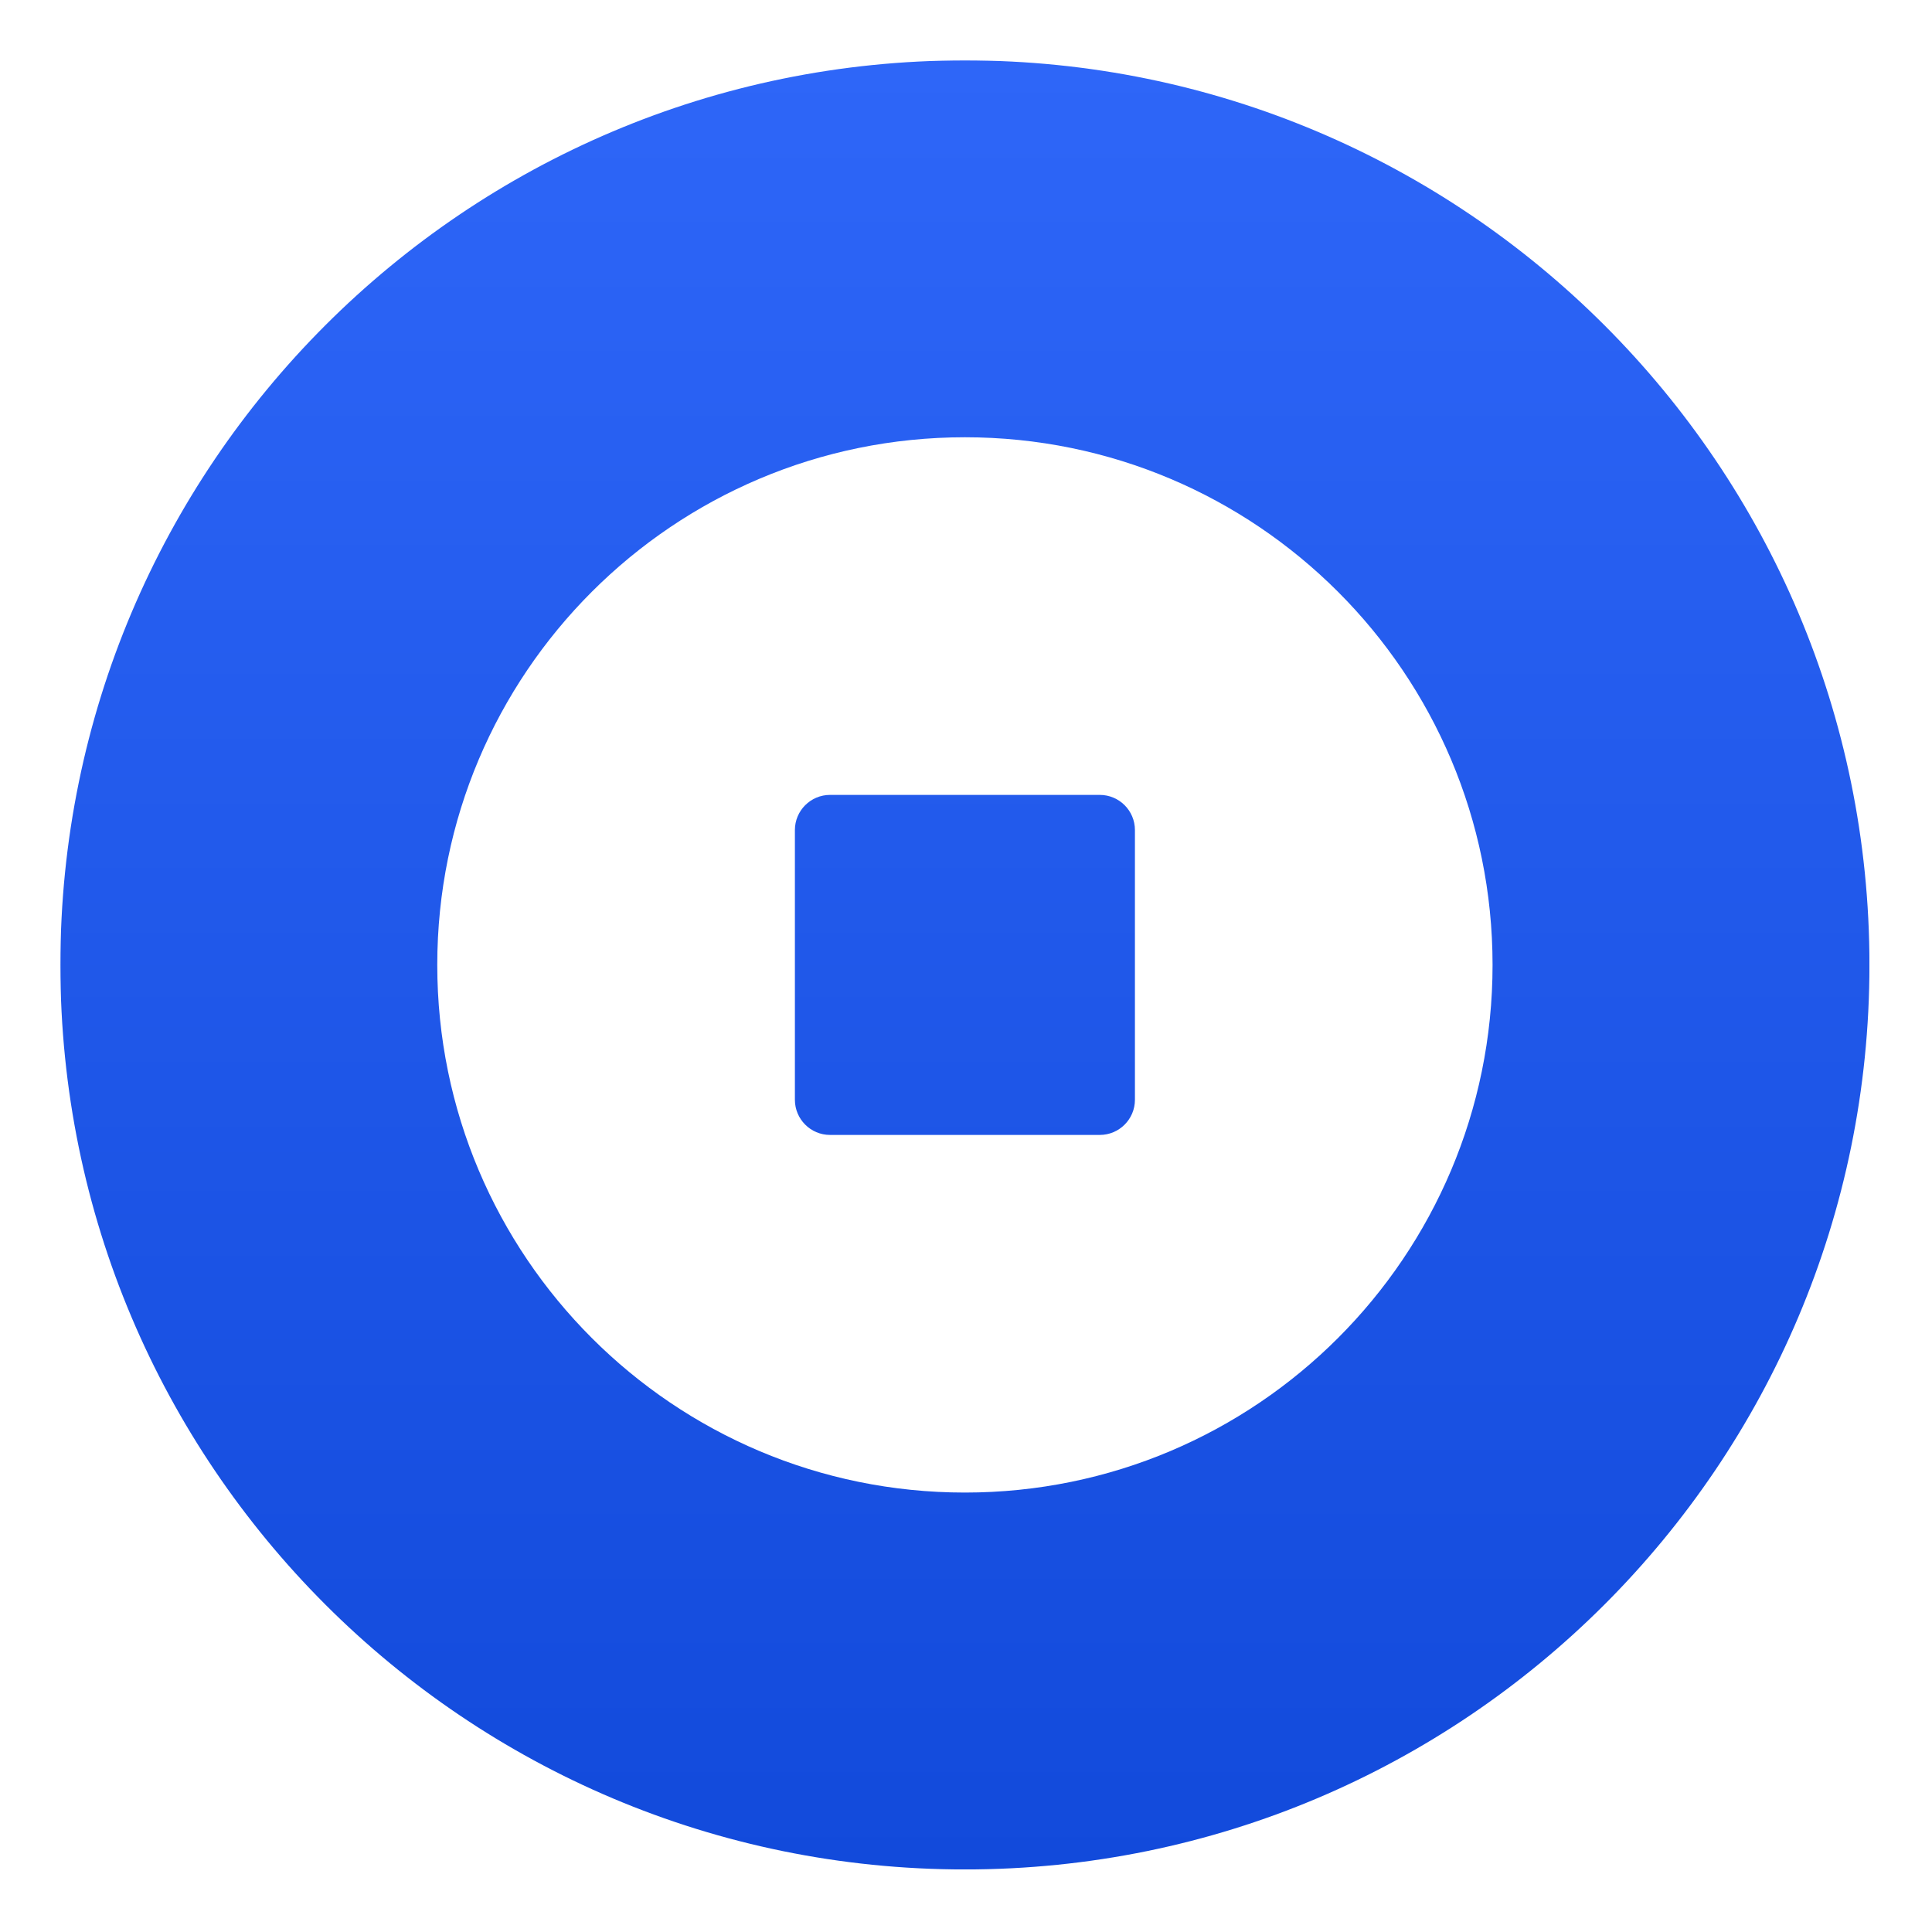
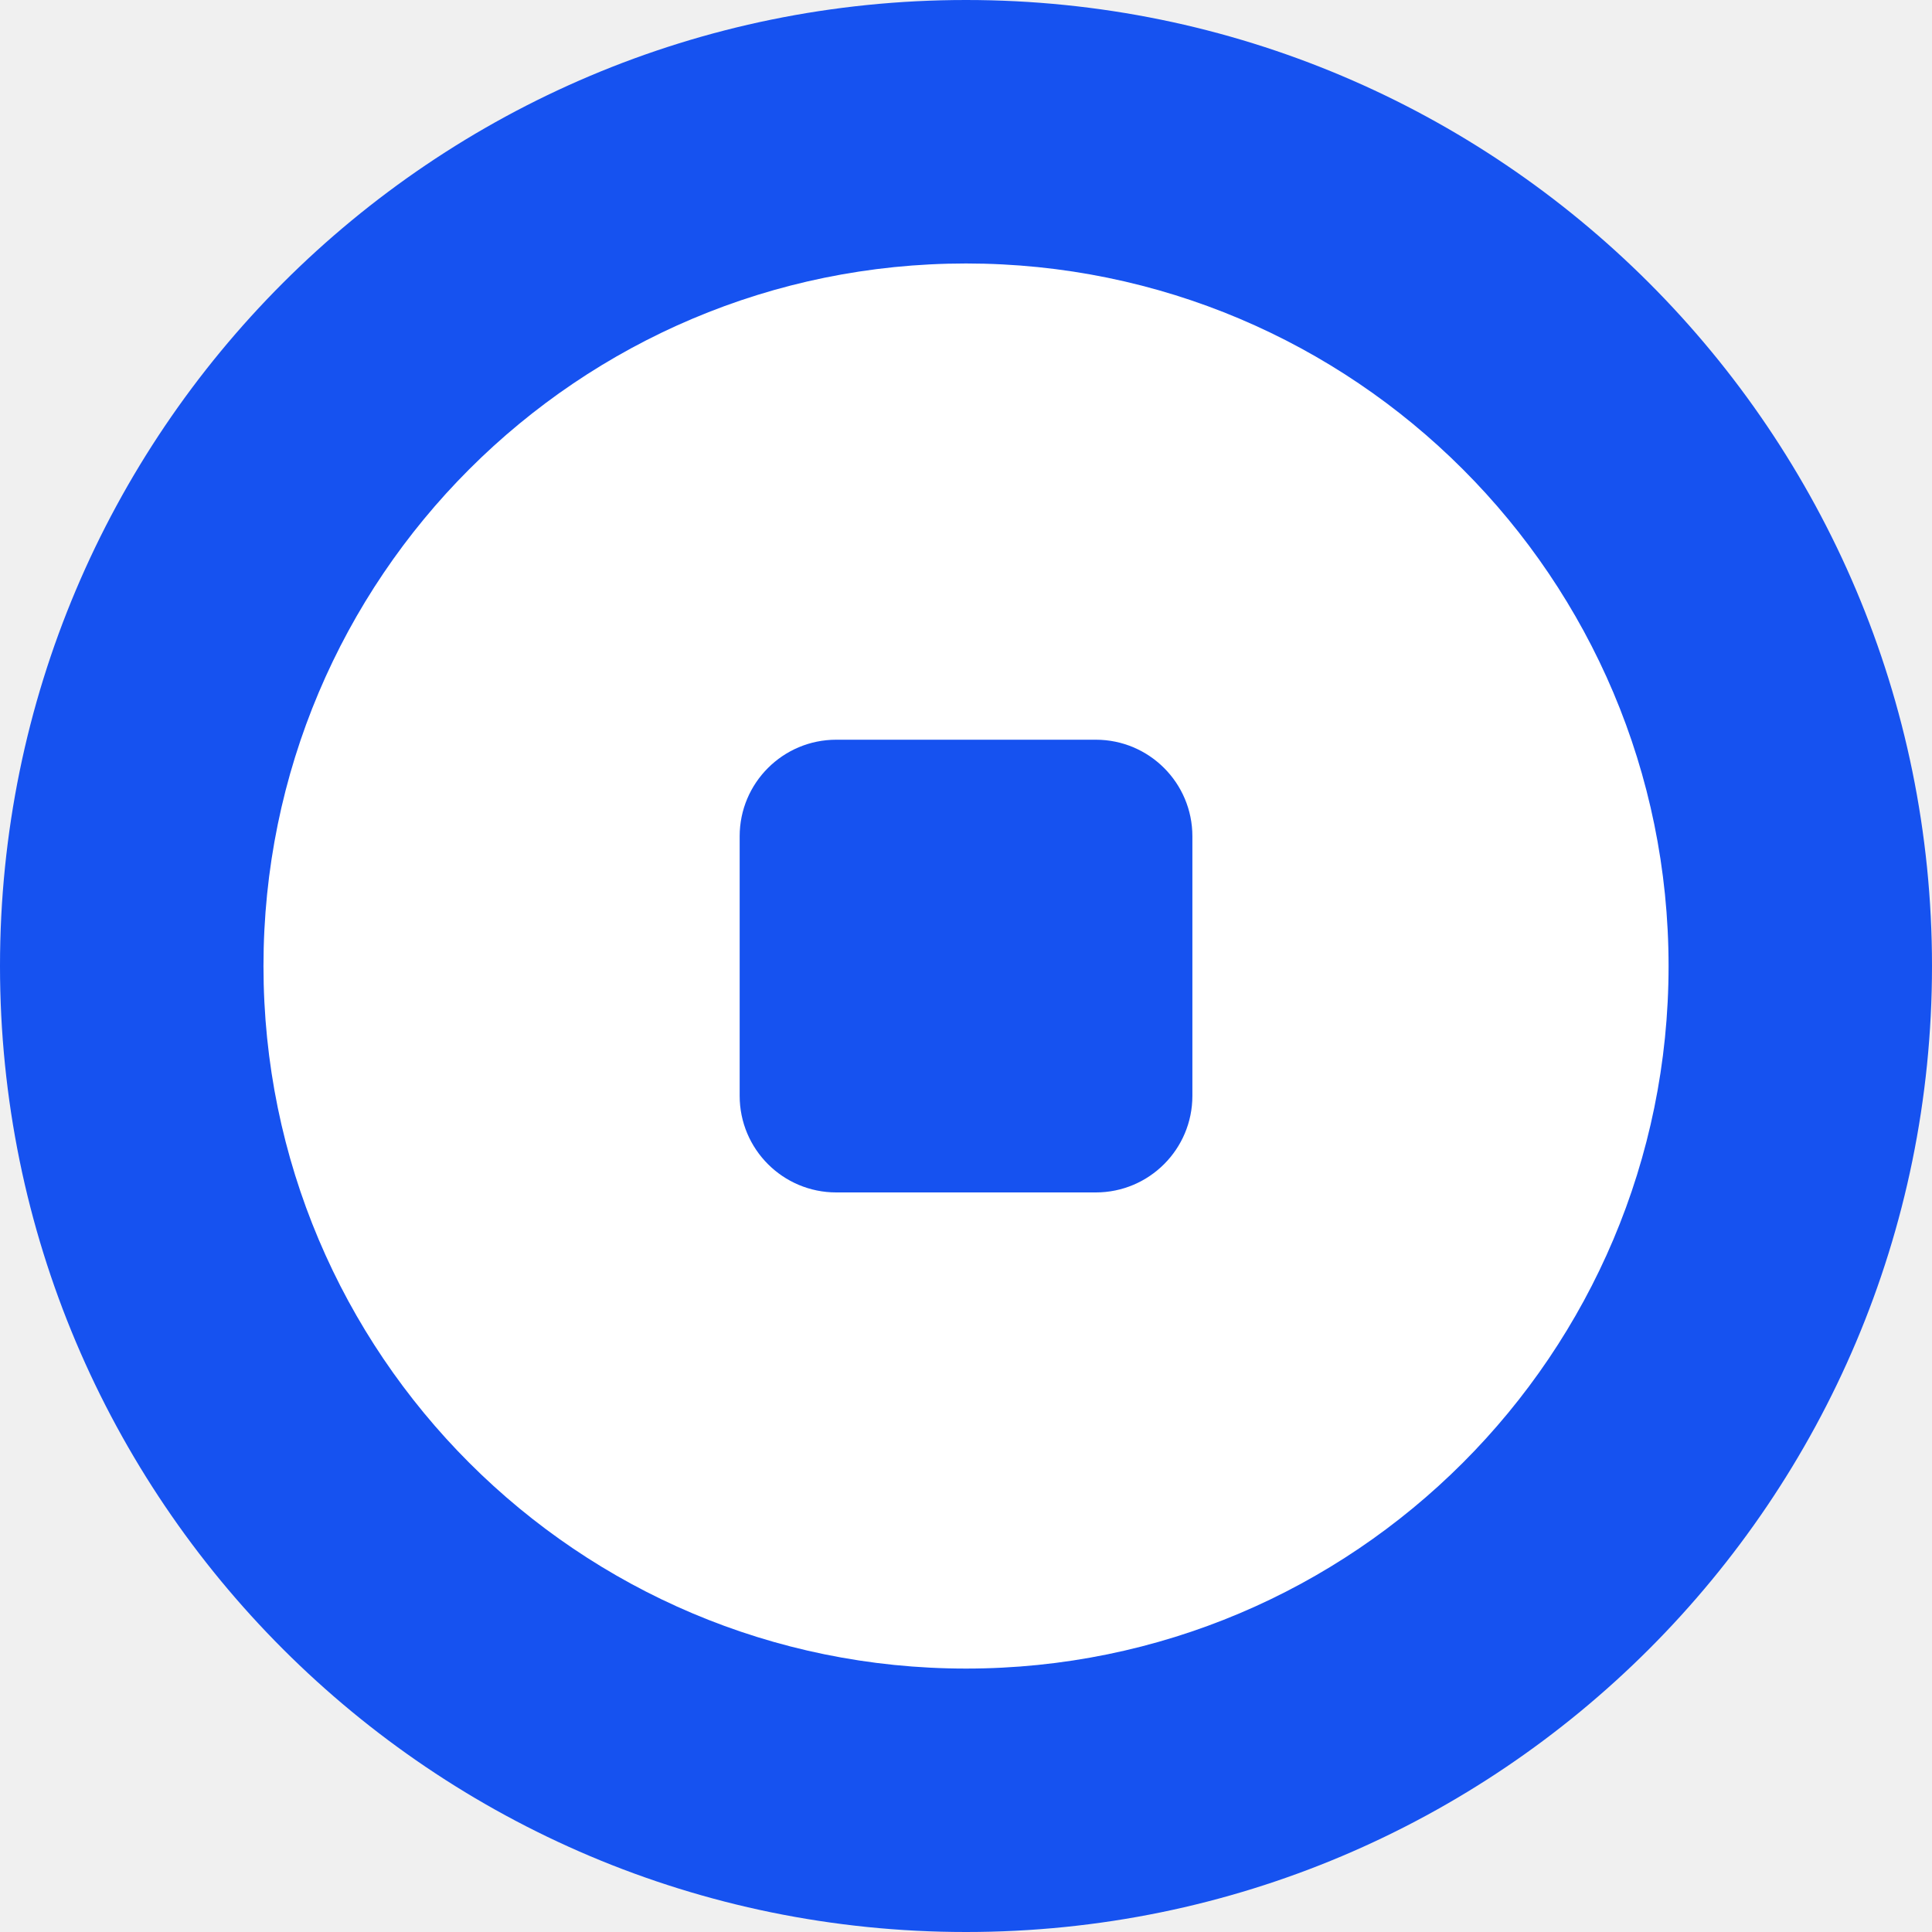
- <svg xmlns="http://www.w3.org/2000/svg" xmlns:xlink="http://www.w3.org/1999/xlink" viewBox="0 0 128 128">
-   <defs>
-     <circle id="a" cx="59.928" cy="59.928" r="59.928" />
-     <linearGradient x1="50%" y1="0%" x2="50%" y2="100%" id="c">
-       <stop stop-color="#2E66F8" offset="0%" />
-       <stop stop-color="#124ADB" offset="100%" />
-     </linearGradient>
-   </defs>
-   <g fill="none" fill-rule="evenodd">
-     <path fill="#FFF" fill-rule="nonzero" d="M0 0h128v128H0z" />
-     <path fill="#FFF" fill-rule="nonzero" d="M0 0h128v128H0z" />
-     <path d="M0 0h128v128H0z" />
-     <path d="M19 64c0 24.853 20.147 45 45 45s45-20.147 45-45-20.147-45-45-45-45 20.147-45 45zm33.5-14.5a3 3 0 0 0-3 3v23a3 3 0 0 0 3 3h23a3 3 0 0 0 3-3v-23a3 3 0 0 0-3-3h-23z" fill="#FFF" />
-     <g transform="translate(4 4)">
-       <mask id="b" fill="#fff">
-         <use xlink:href="#a" />
-       </mask>
-       <g mask="url(#b)">
-         <path d="M0 0h119.856v119.856H0z" />
-         <rect fill="url(#c)" fill-rule="nonzero" width="119.856" height="119.856" rx="48" />
-         <path d="M24.97 59.928c0 19.307 15.651 34.958 34.958 34.958s34.958-15.651 34.958-34.958S79.235 24.97 59.928 24.97 24.97 40.62 24.97 59.928zm26.024-11.264a2.33 2.33 0 0 0-2.33 2.33v17.868a2.33 2.33 0 0 0 2.33 2.33h17.868a2.33 2.33 0 0 0 2.33-2.33V50.994a2.33 2.33 0 0 0-2.33-2.33H50.994z" fill="#FFF" />
-       </g>
-     </g>
-   </g>
+ <svg xmlns="http://www.w3.org/2000/svg" width="40" height="40" viewBox="0 0 40 40" fill="none">
+   <path d="M20 40C31.046 40 40 31.046 40 20C40 8.954 31.046 0 20 0C8.954 0 0 8.954 0 20C0 31.046 8.954 40 20 40Z" fill="#1652F0" />
+   <path fill-rule="evenodd" clip-rule="evenodd" d="M5.455 20.001C5.455 28.034 11.967 34.546 20.001 34.546C28.034 34.546 34.546 28.034 34.546 20.001C34.546 11.967 28.034 5.455 20.001 5.455C11.967 5.455 5.455 11.967 5.455 20.001ZM17.314 15.315C16.209 15.315 15.314 16.21 15.314 17.314V22.688C15.314 23.793 16.209 24.688 17.314 24.688H22.687C23.792 24.688 24.687 23.793 24.687 22.688V17.314C24.687 16.21 23.792 15.315 22.687 15.315H17.314Z" fill="white" />
</svg>
